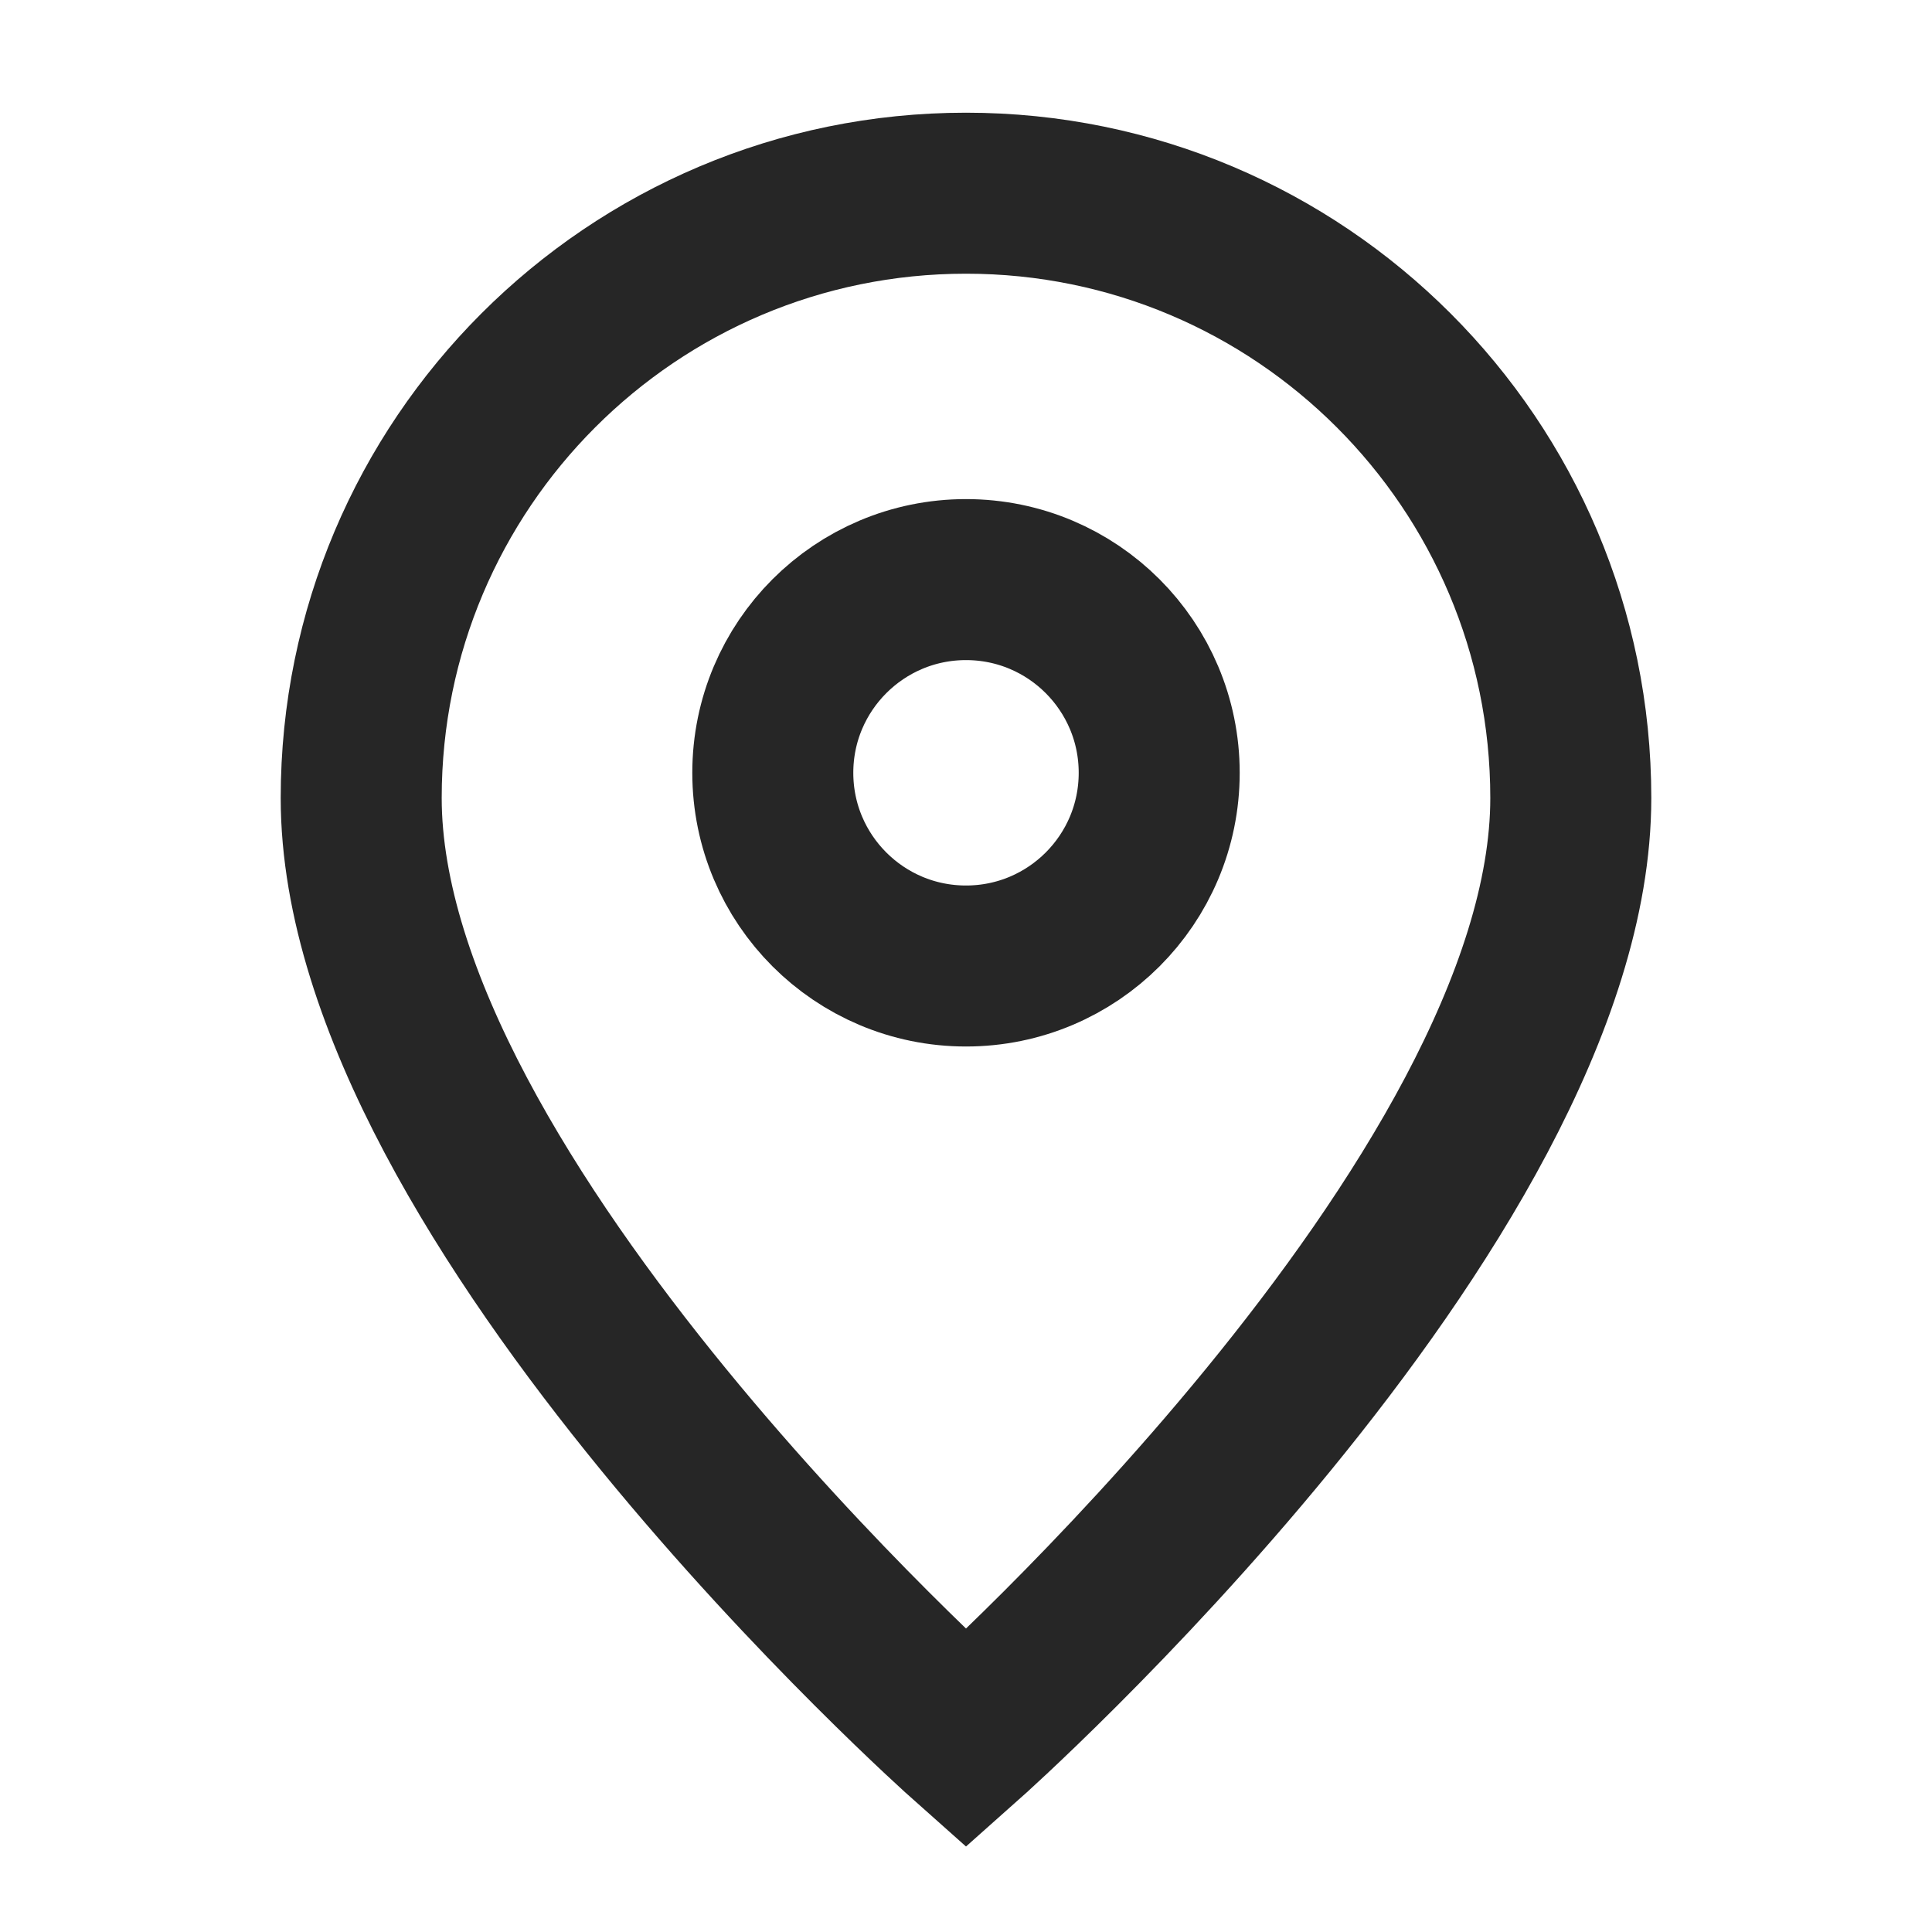
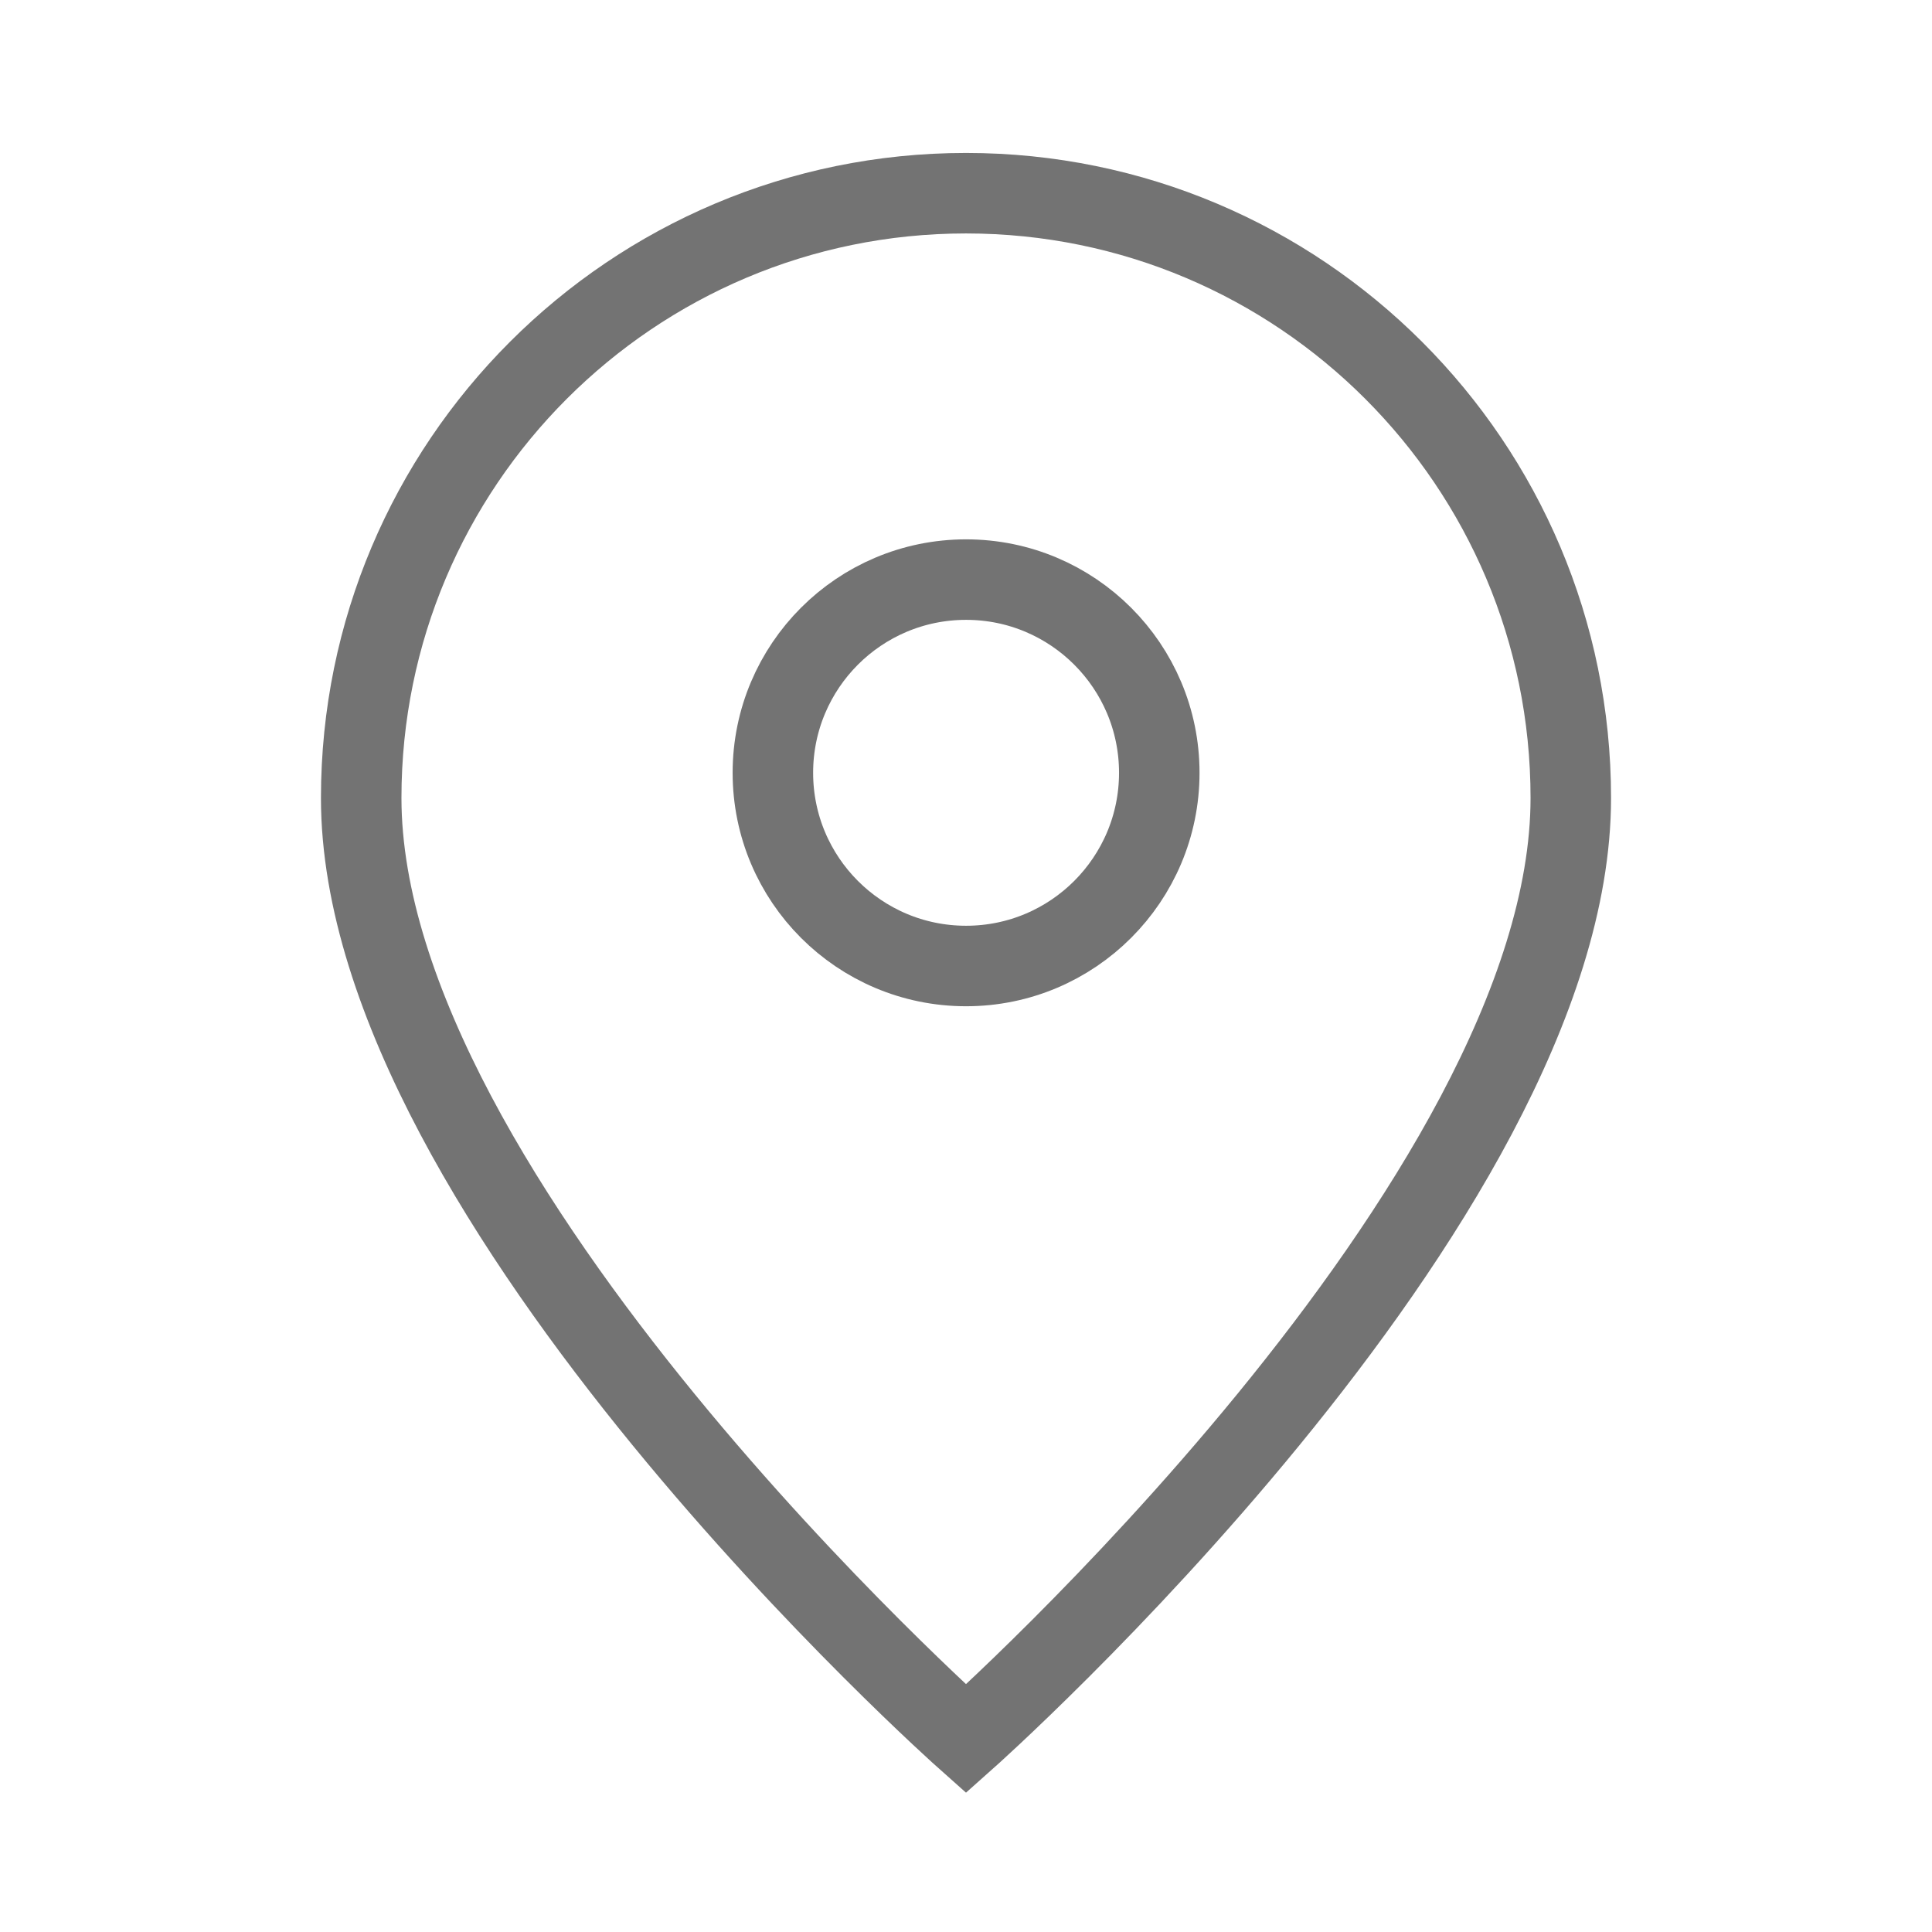
<svg xmlns="http://www.w3.org/2000/svg" width="24" height="24" viewBox="0 0 24 24" fill="none">
-   <path d="M12 21.6C12 21.6 19.513 14.922 19.513 9.913C19.513 5.764 16.149 2.4 12 2.4C7.851 2.4 4.487 5.764 4.487 9.913C4.487 14.922 12 21.6 12 21.6Z" stroke="#262626" stroke-width="2" />
-   <path d="M14.4 9.6C14.4 10.926 13.326 12 12 12C10.675 12 9.6 10.926 9.6 9.6C9.6 8.275 10.675 7.2 12 7.2C13.326 7.2 14.4 8.275 14.4 9.6Z" stroke="#262626" stroke-width="2" />
+   <g id="Icon/marker-02">
+     <g id="Icon">
+       <path d="M12 21.6C12 21.6 19.513 14.922 19.513 9.913C19.513 5.764 16.15 2.4 12 2.4C7.851 2.4 4.487 5.764 4.487 9.913C4.487 14.922 12 21.6 12 21.6Z" stroke="#737373" />
+       <path d="M14.401 9.6C14.401 10.925 13.326 12 12.001 12C10.675 12 9.601 10.925 9.601 9.6C9.601 8.275 10.675 7.2 12.001 7.2C13.326 7.2 14.401 8.275 14.401 9.6Z" stroke="#737373" />
+     </g>
+   </g>
</svg>
